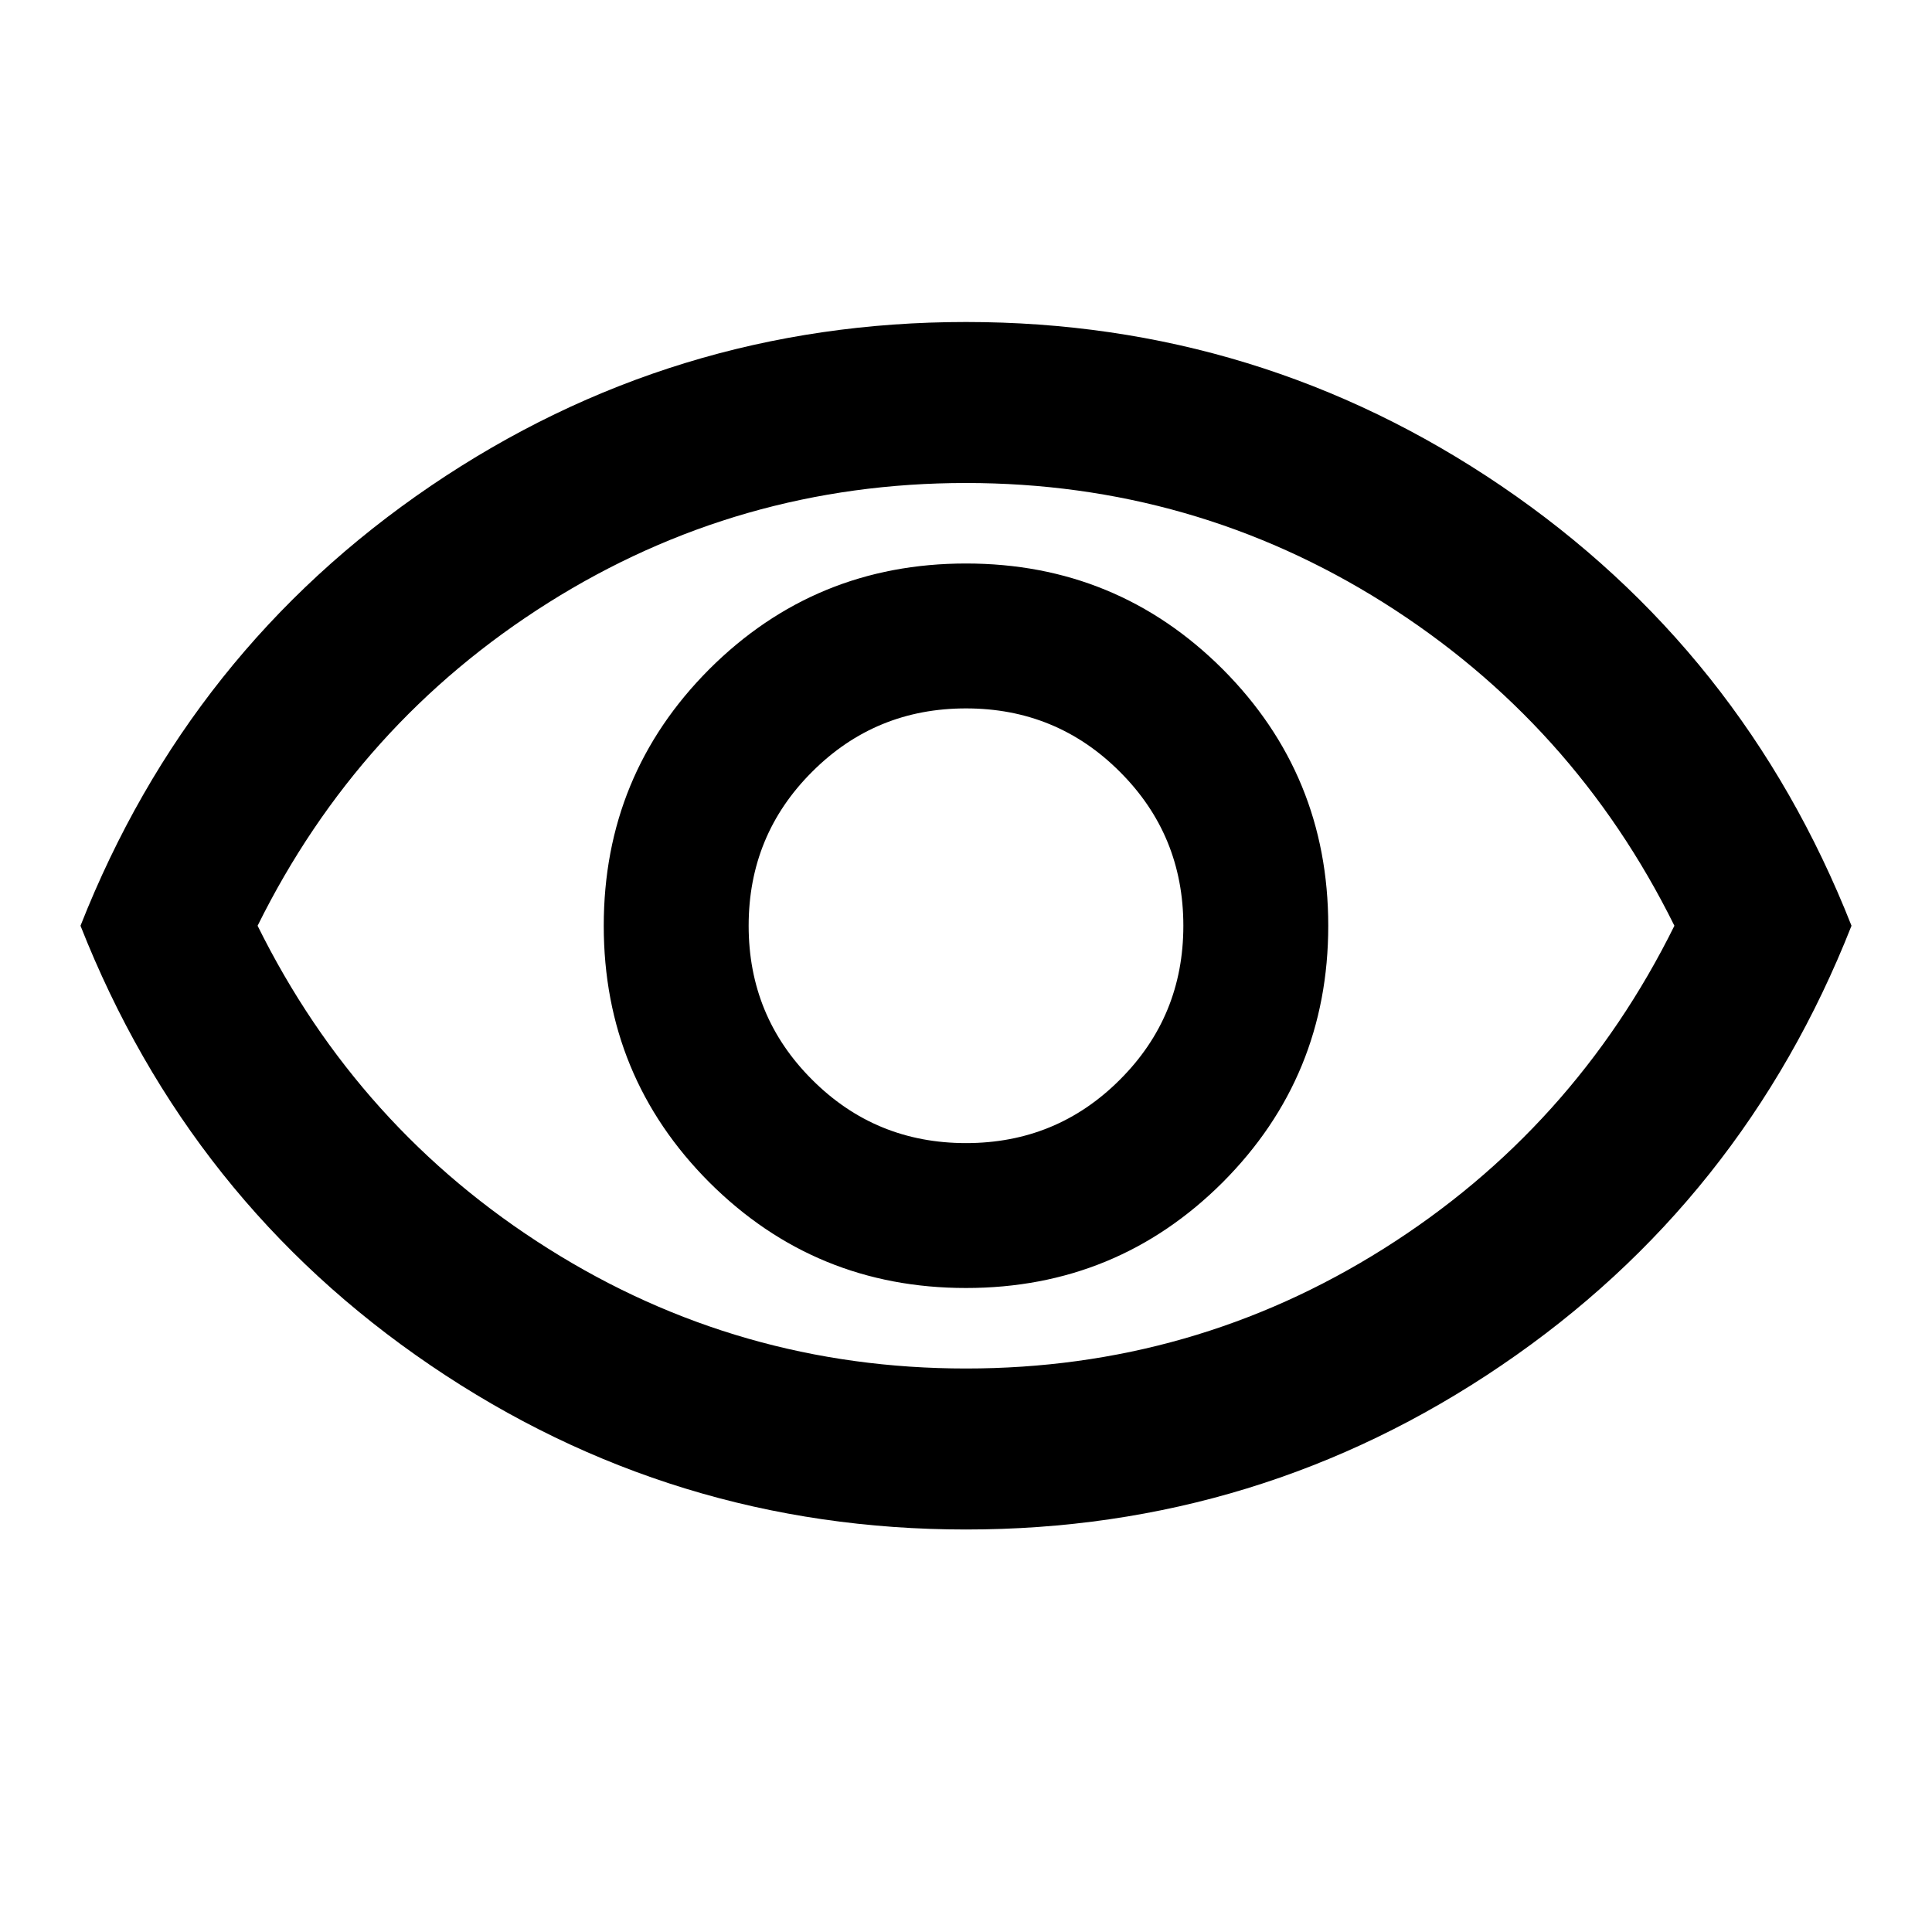
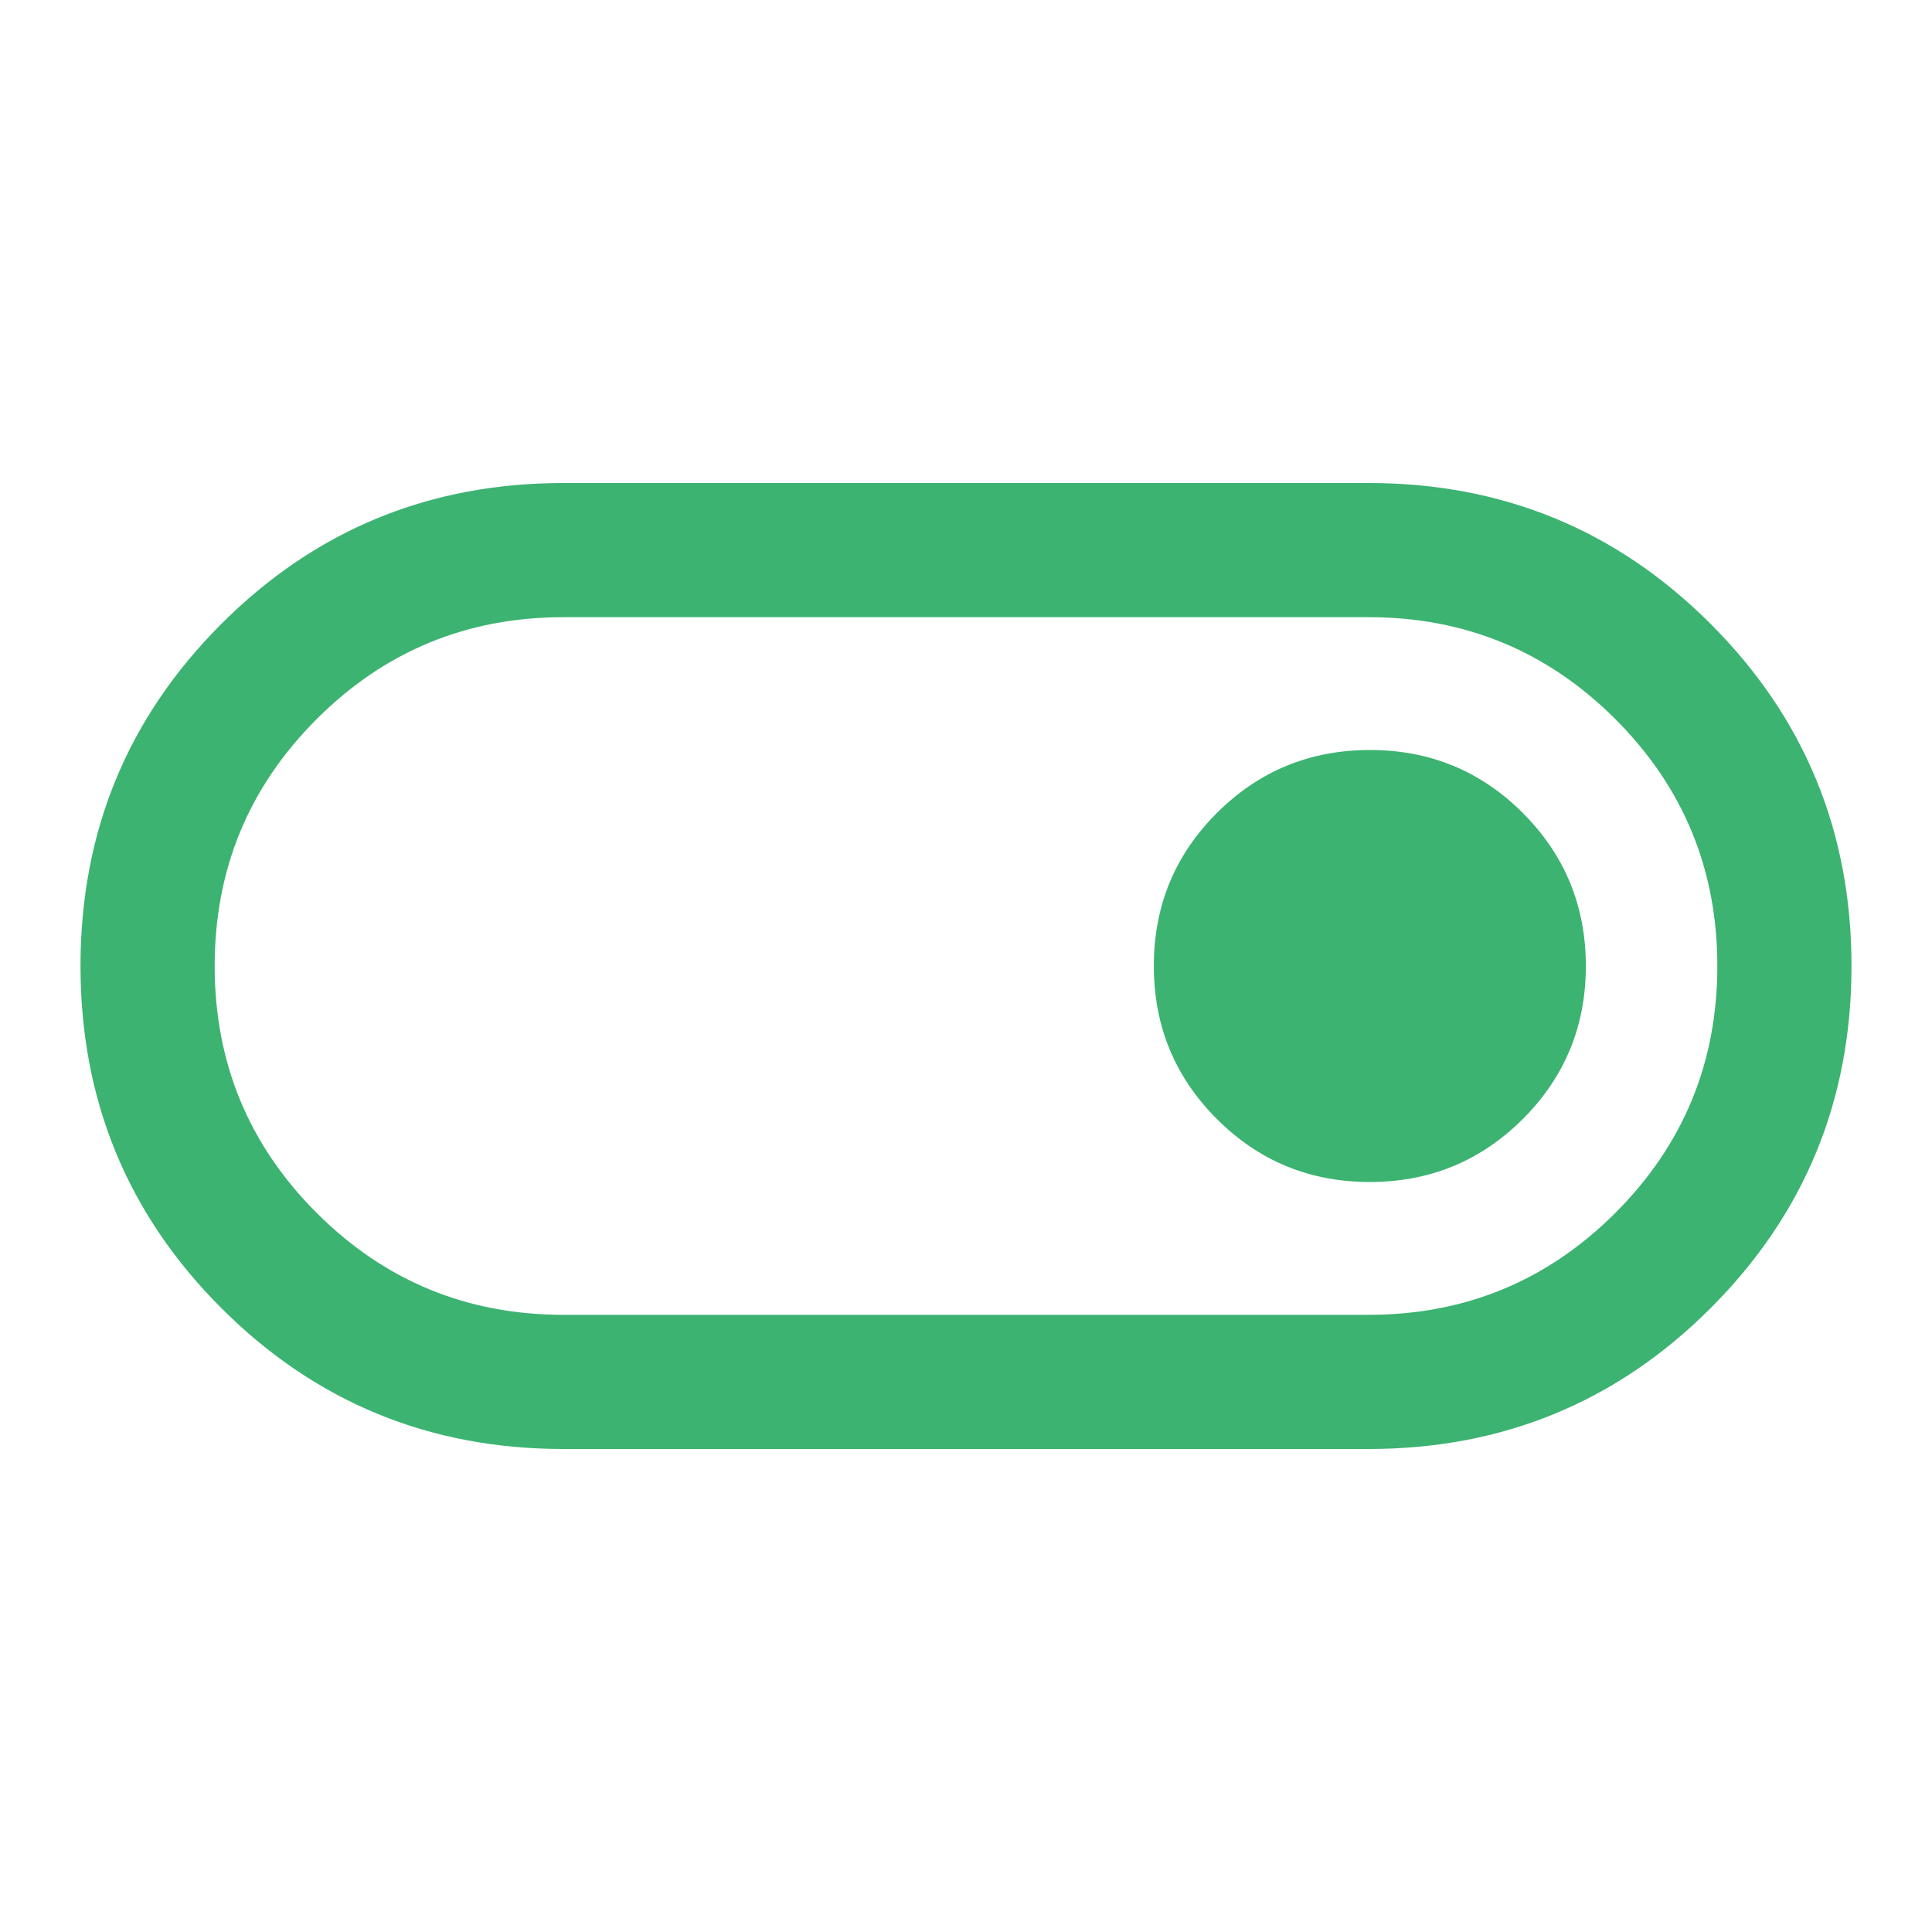
- <svg xmlns="http://www.w3.org/2000/svg" width="24" height="24" viewBox="0 0 24 24" fill="none">
-   <path d="M15.188 14.688C16.062 13.812 16.5 12.75 16.5 11.5C16.5 10.25 16.062 9.188 15.188 8.312C14.312 7.438 13.25 7 12 7C10.75 7 9.688 7.438 8.812 8.312C7.938 9.188 7.5 10.25 7.5 11.5C7.5 12.75 7.938 13.812 8.812 14.688C9.688 15.562 10.75 16 12 16C13.25 16 14.312 15.562 15.188 14.688ZM10.088 13.412C9.562 12.887 9.3 12.25 9.3 11.5C9.3 10.75 9.562 10.113 10.088 9.588C10.613 9.062 11.25 8.8 12 8.8C12.75 8.8 13.387 9.062 13.912 9.588C14.438 10.113 14.7 10.75 14.7 11.5C14.7 12.25 14.438 12.887 13.912 13.412C13.387 13.938 12.75 14.2 12 14.2C11.25 14.2 10.613 13.938 10.088 13.412ZM5.35 16.962C3.35 15.604 1.9 13.783 1 11.5C1.9 9.217 3.35 7.396 5.35 6.037C7.35 4.679 9.567 4 12 4C14.433 4 16.65 4.679 18.65 6.037C20.65 7.396 22.1 9.217 23 11.5C22.1 13.783 20.65 15.604 18.65 16.962C16.65 18.321 14.433 19 12 19C9.567 19 7.35 18.321 5.35 16.962ZM17.188 15.512C18.762 14.521 19.967 13.183 20.8 11.5C19.967 9.817 18.762 8.479 17.188 7.487C15.613 6.496 13.883 6 12 6C10.117 6 8.387 6.496 6.812 7.487C5.237 8.479 4.033 9.817 3.2 11.5C4.033 13.183 5.237 14.521 6.812 15.512C8.387 16.504 10.117 17 12 17C13.883 17 15.613 16.504 17.188 15.512Z" fill="black" />
+ <svg xmlns="http://www.w3.org/2000/svg" height="40px" viewBox="0 -960 960 960" width="40px" fill="#3CB371">
+   <path d="M280-240q-100 0-170-70T40-480q0-100 70-170t170-70h400q100 0 170 70t70 170q0 100-70 170t-170 70H280Zm0-66.67h400q72 0 122.67-50.66Q853.33-408 853.33-480t-50.66-122.67Q752-653.33 680-653.33H280q-72 0-122.67 50.66Q106.67-552 106.67-480t50.66 122.67Q208-306.67 280-306.67Zm400.63-66q44.7 0 76.04-31.29 31.33-31.3 31.33-76 0-44.71-31.29-76.04-31.3-31.33-76-31.33-44.71 0-76.04 31.29-31.34 31.3-31.34 76 0 44.71 31.3 76.04 31.29 31.33 76 31.33ZM480-480Z" />
</svg>
